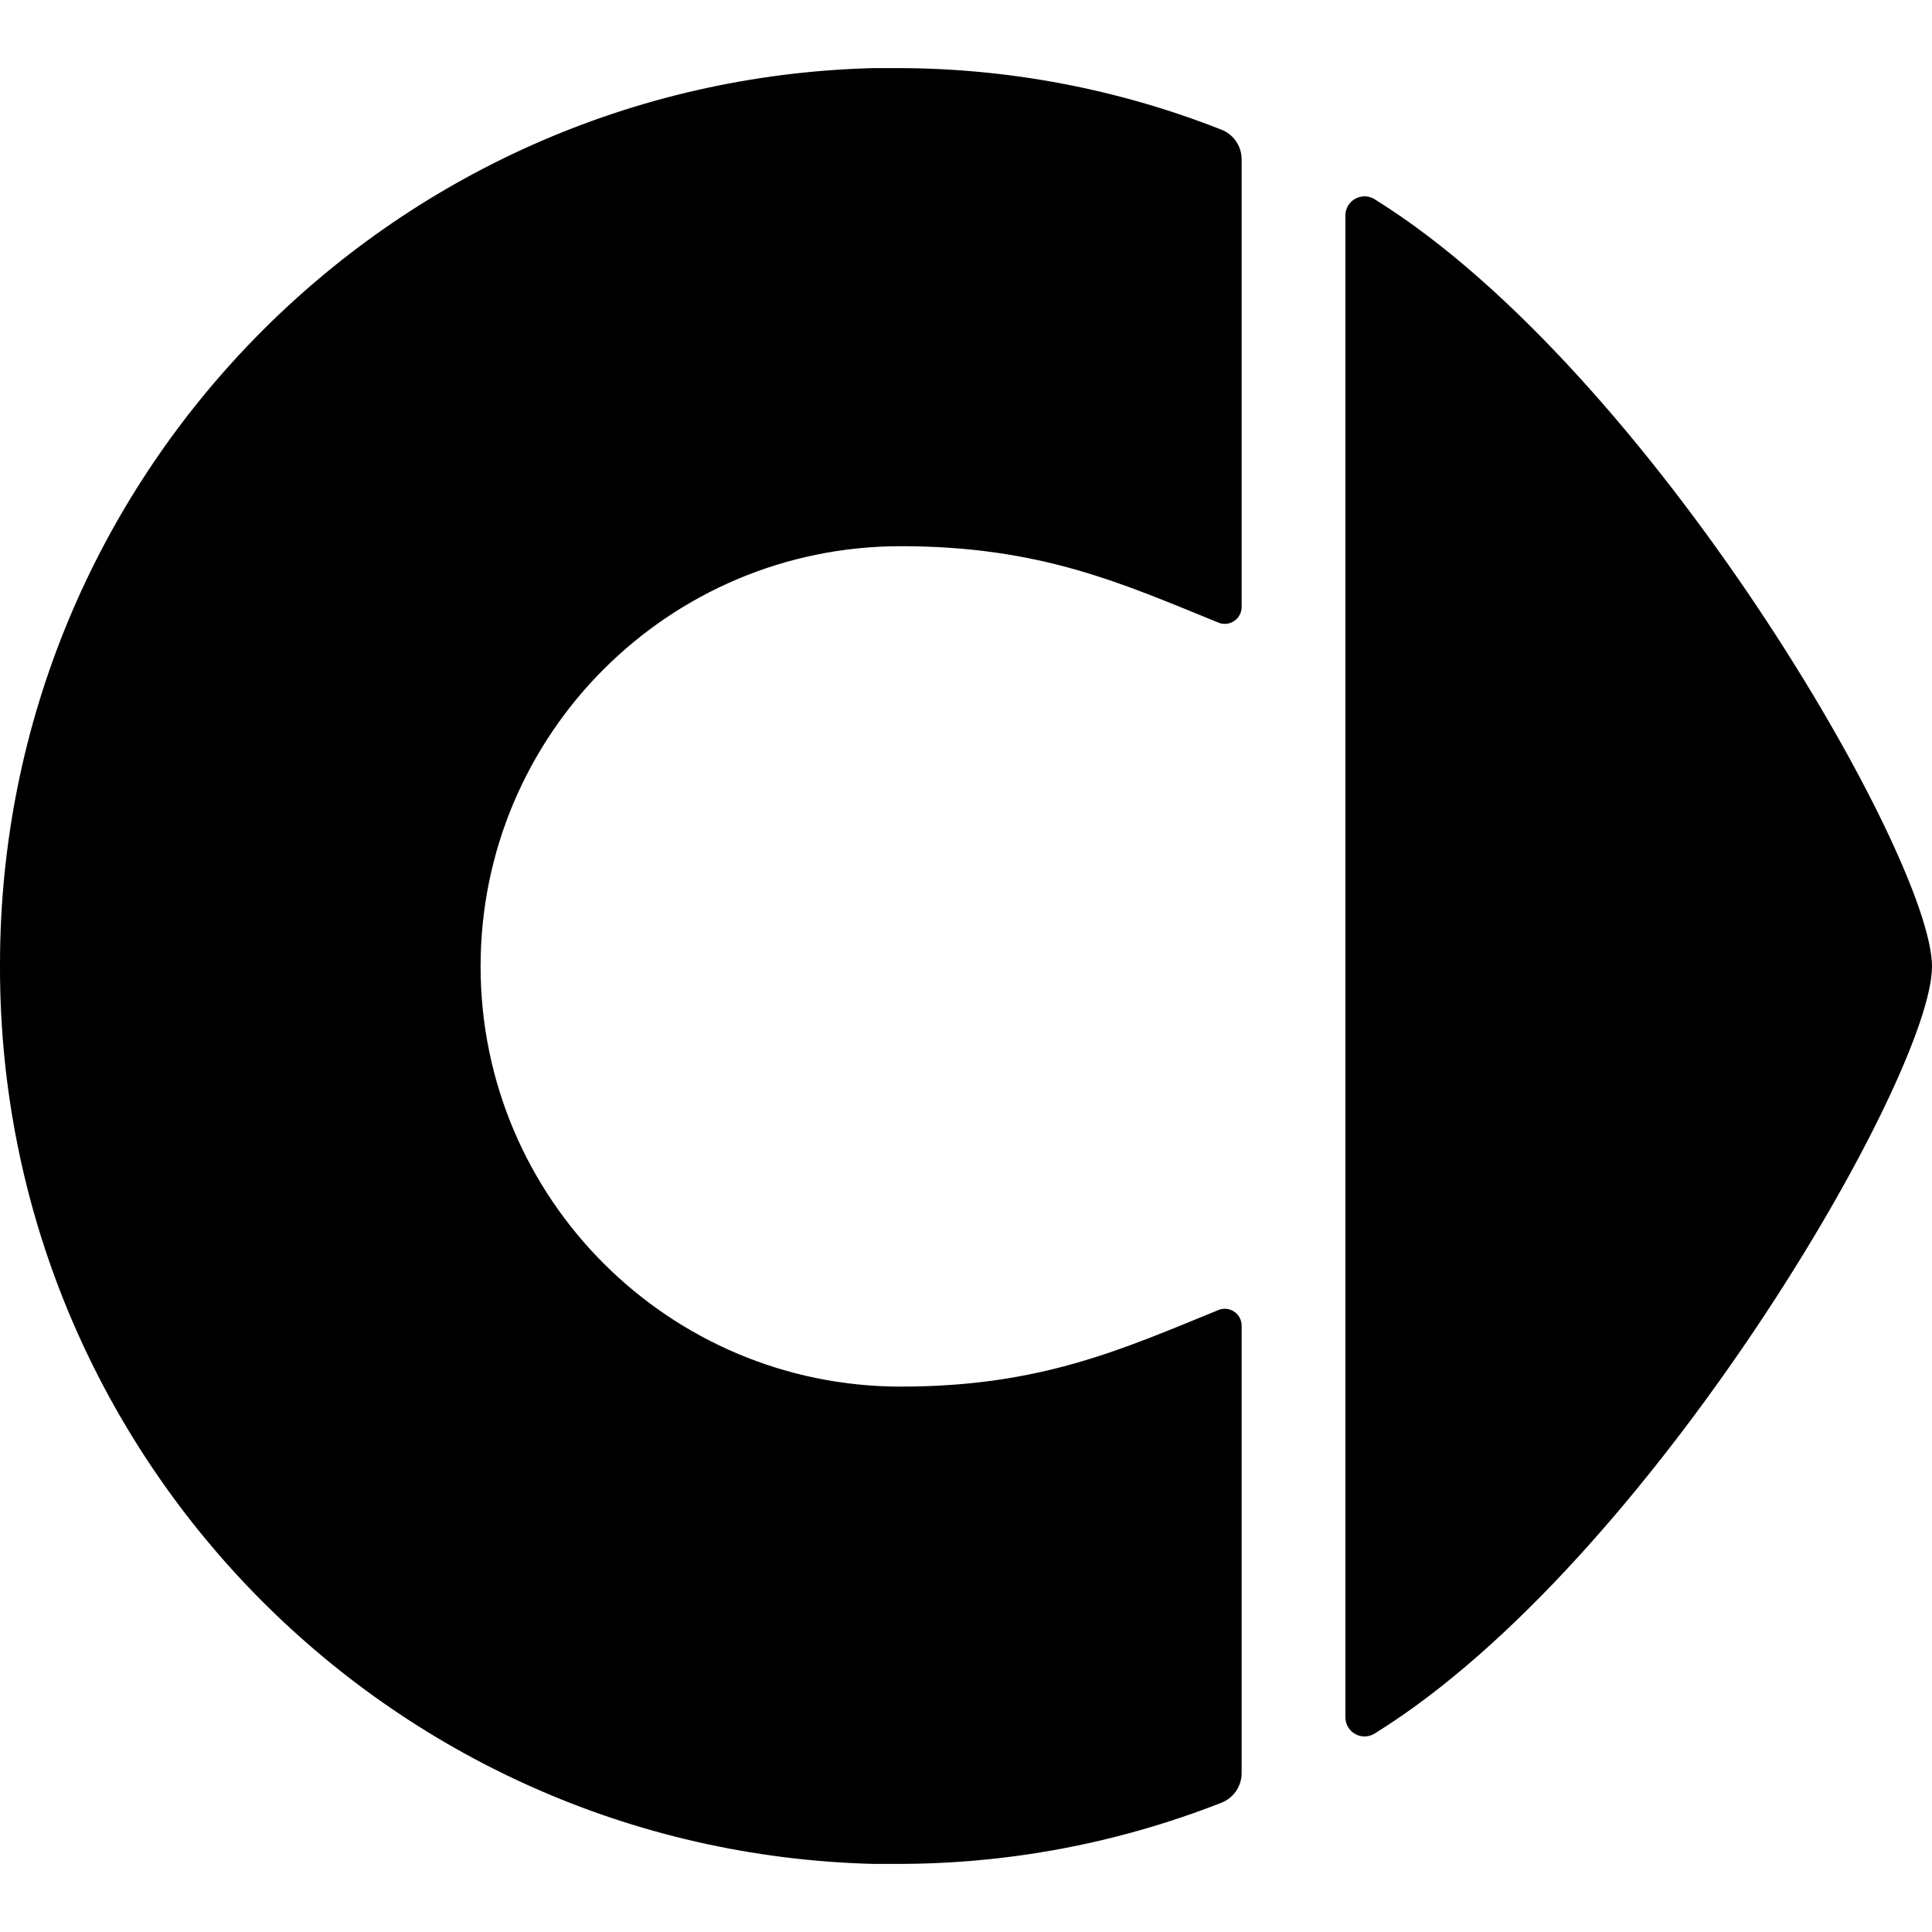
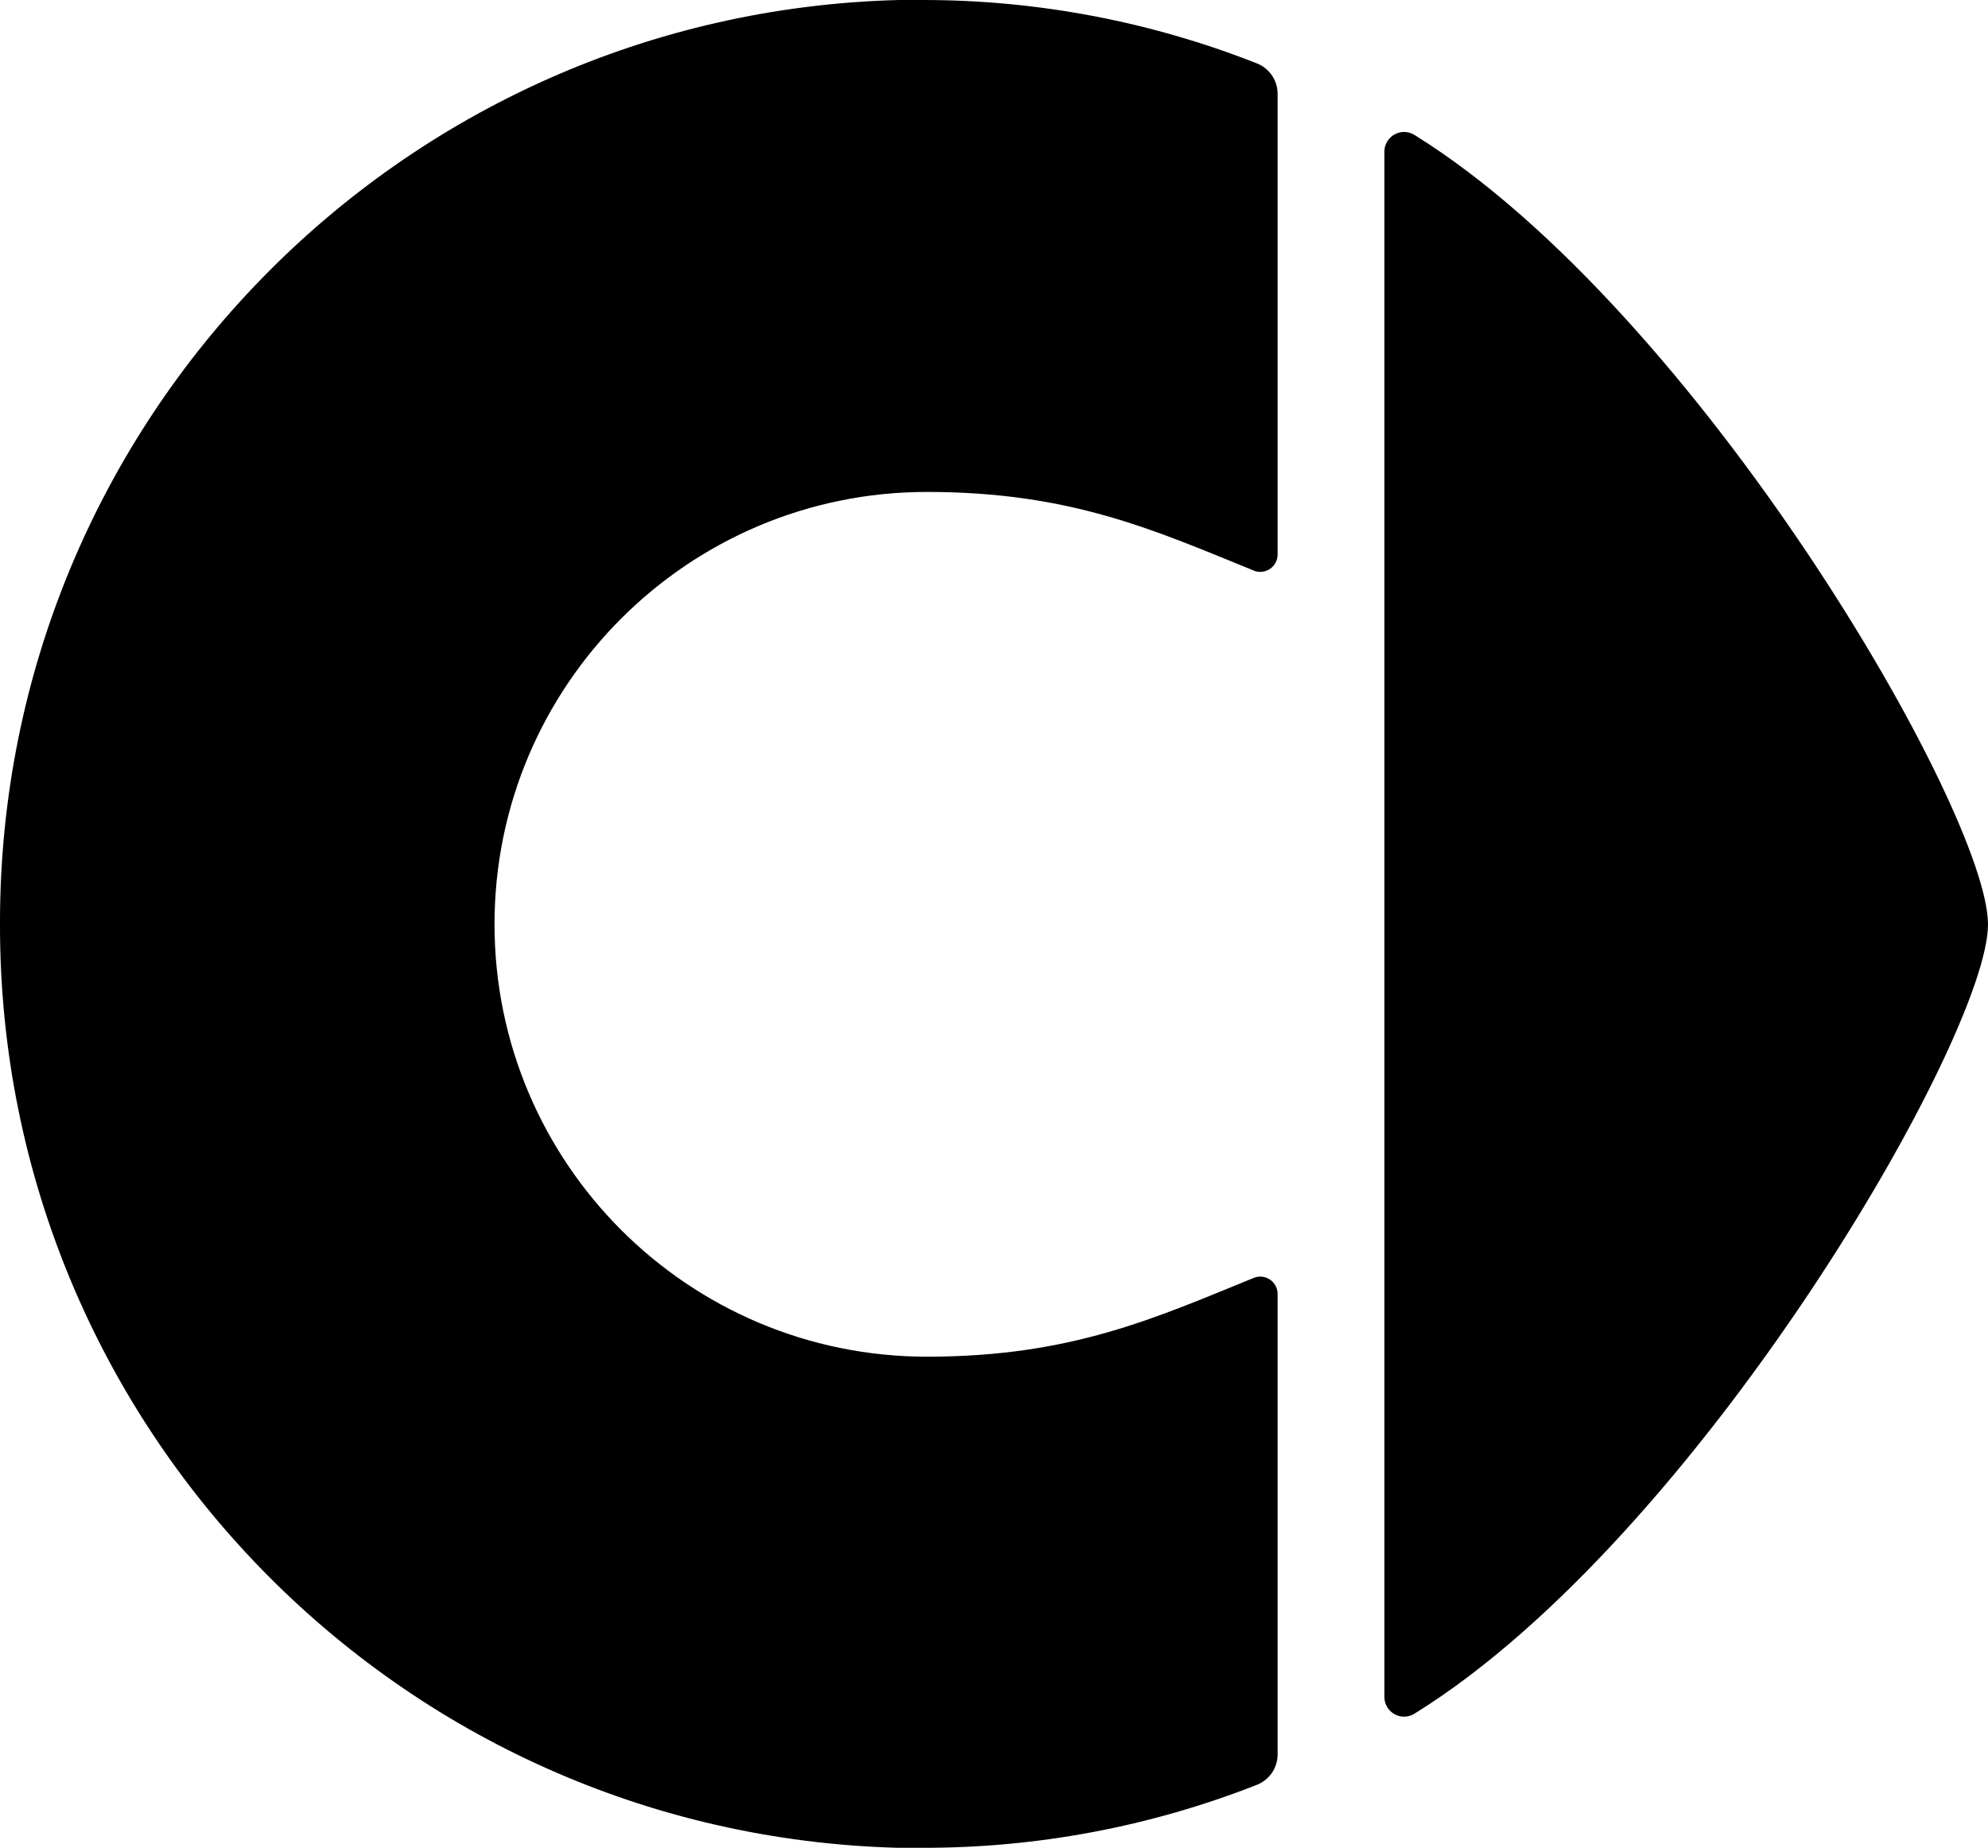
- <svg xmlns="http://www.w3.org/2000/svg" role="img" viewBox="0 0 24 24">
+ <svg xmlns="http://www.w3.org/2000/svg" role="img" viewBox="0 0.846 24 22.308">
  <path d="M10.85.846A11.138 11.138 0 0 0 0 11.979v.04a11.136 11.136 0 0 0 10.844 11.135h.283a10.983 10.983 0 0 0 4.041-.758.395.395 0 0 0 .256-.369v-5.564a.21.21 0 0 0-.274-.195c-1.202.489-2.215.957-3.96.957a5.222 5.222 0 0 1-5.22-5.22 5.22 5.22 0 0 1 5.22-5.22c1.745 0 2.758.467 3.96.955a.21.21 0 0 0 .274-.193V1.979a.395.395 0 0 0-.256-.37 10.983 10.983 0 0 0-4.037-.763Zm5.863 1.82v18.67a.238.238 0 0 0 .377.19c3.413-2.122 6.91-8.16 6.91-9.52 0-1.36-3.497-7.396-6.91-9.522a.238.238 0 0 0-.377.182Z" />
</svg>
